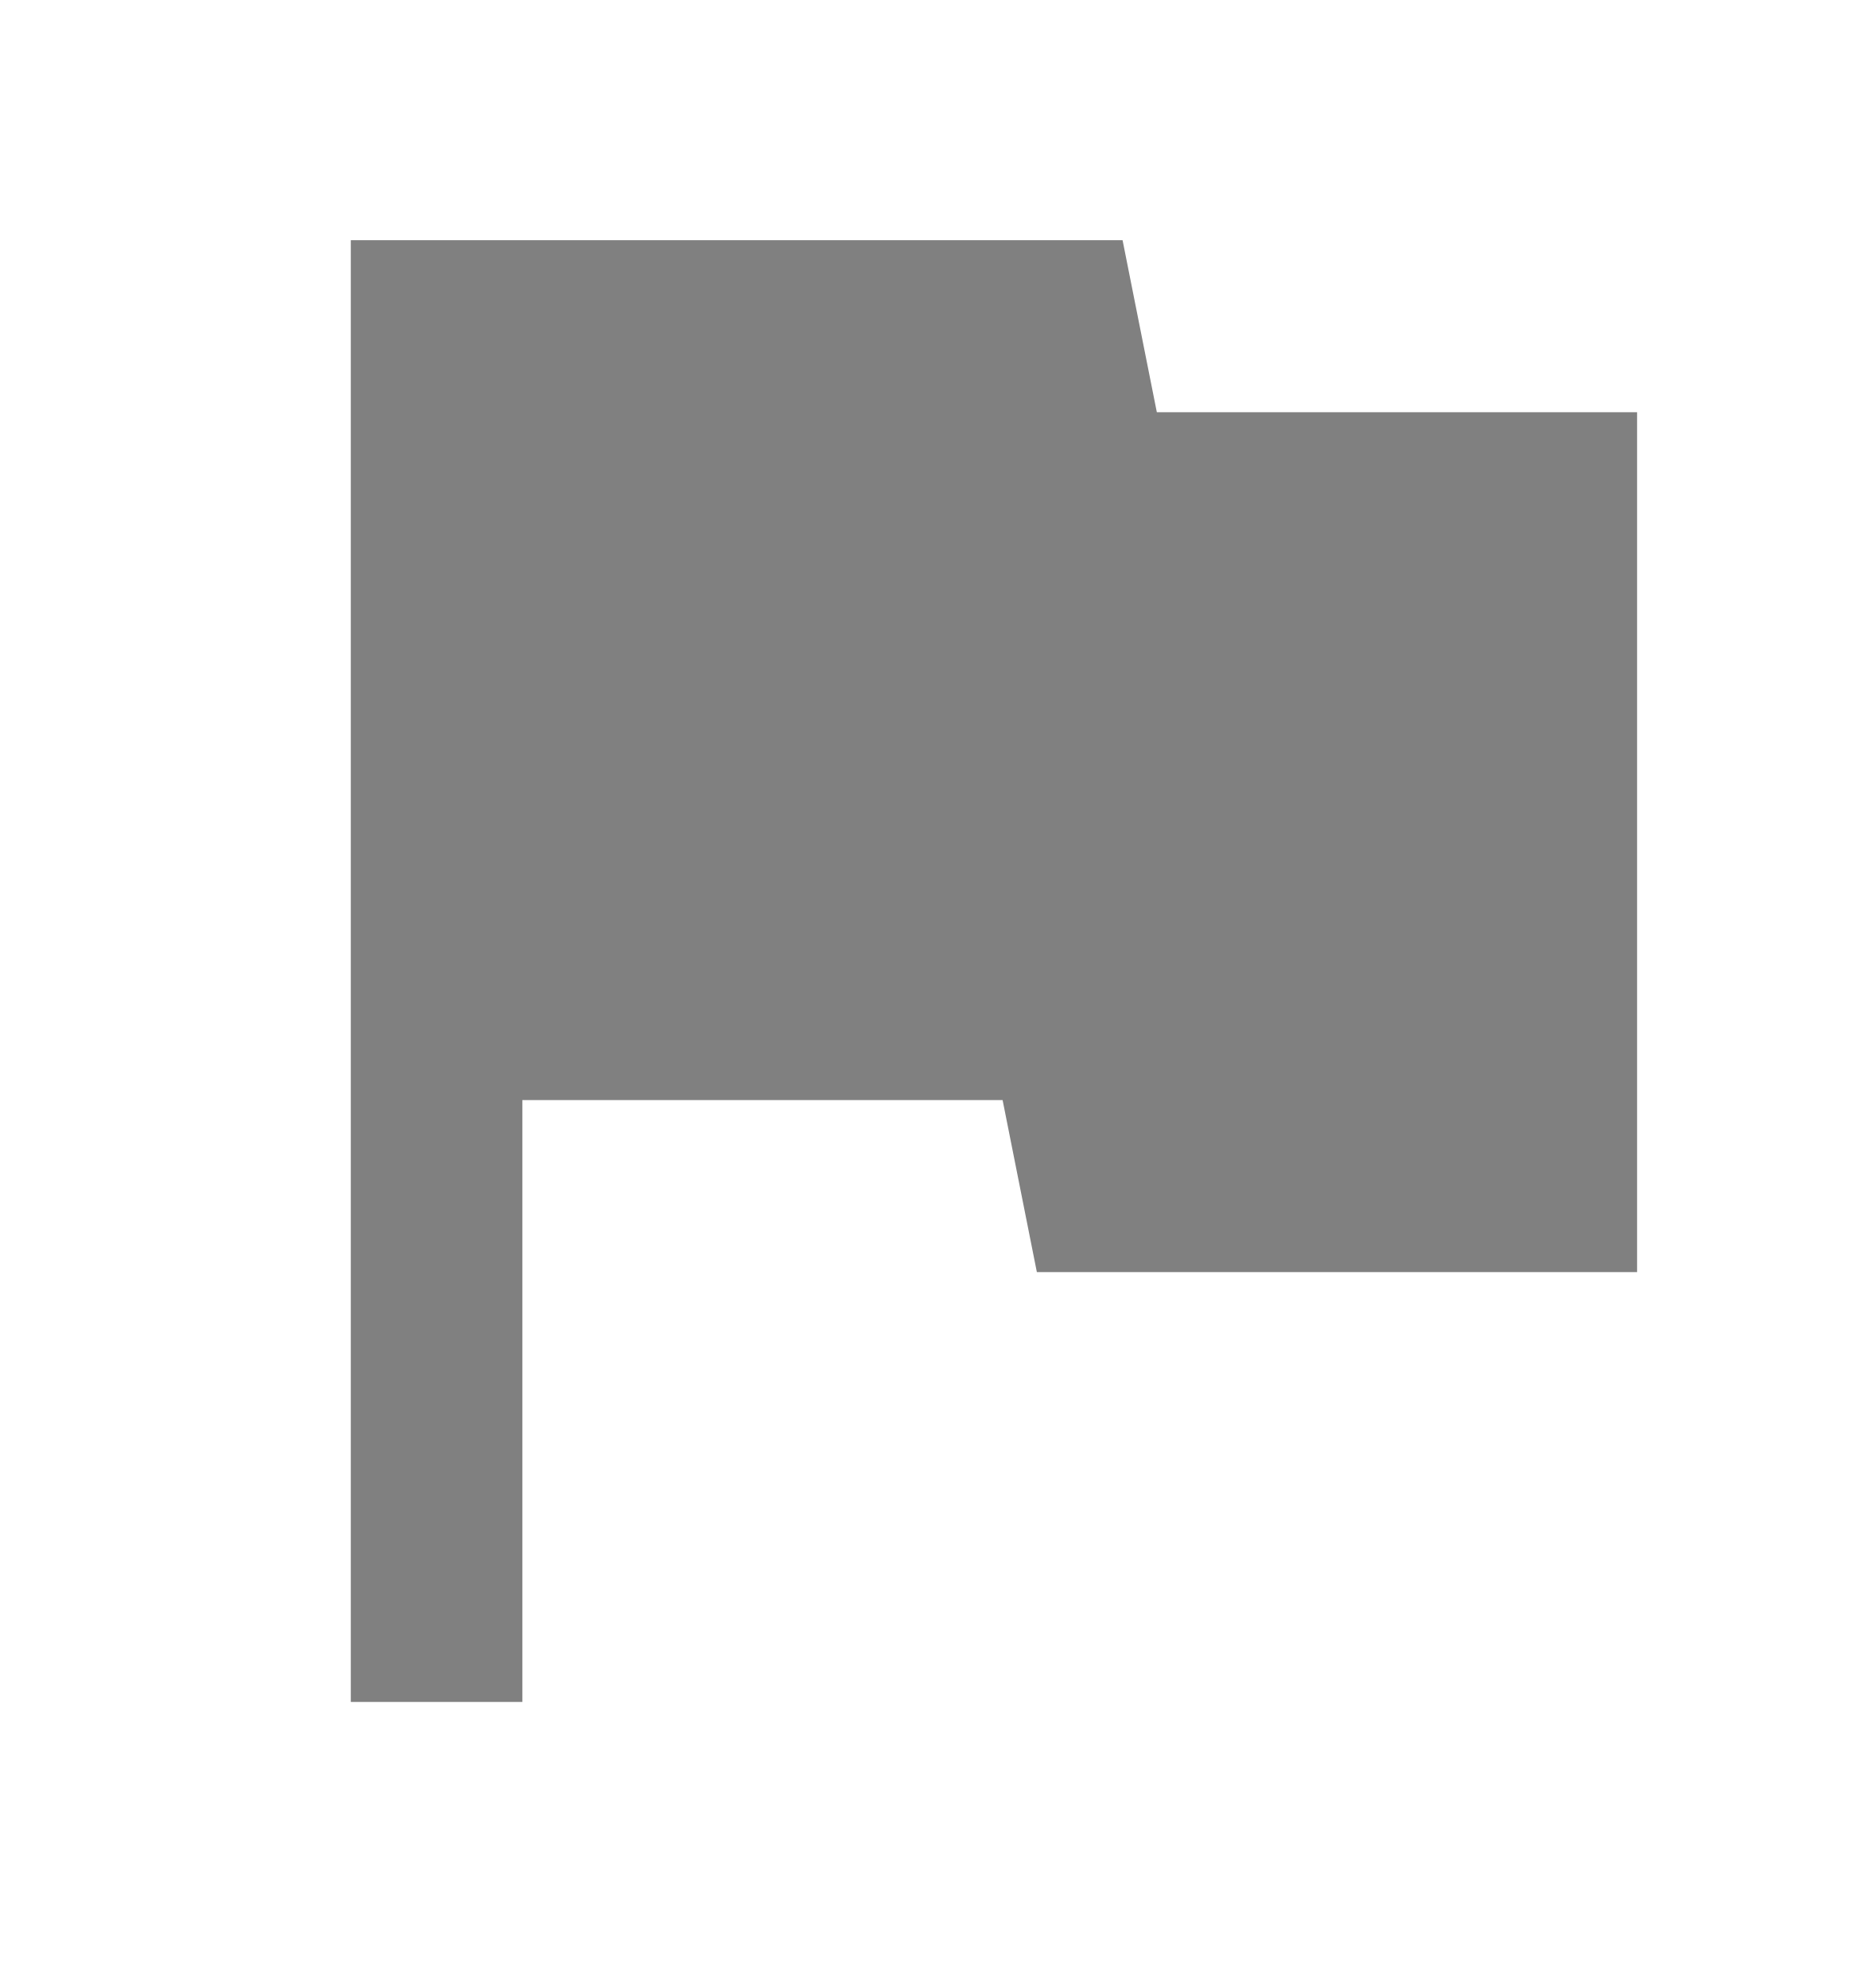
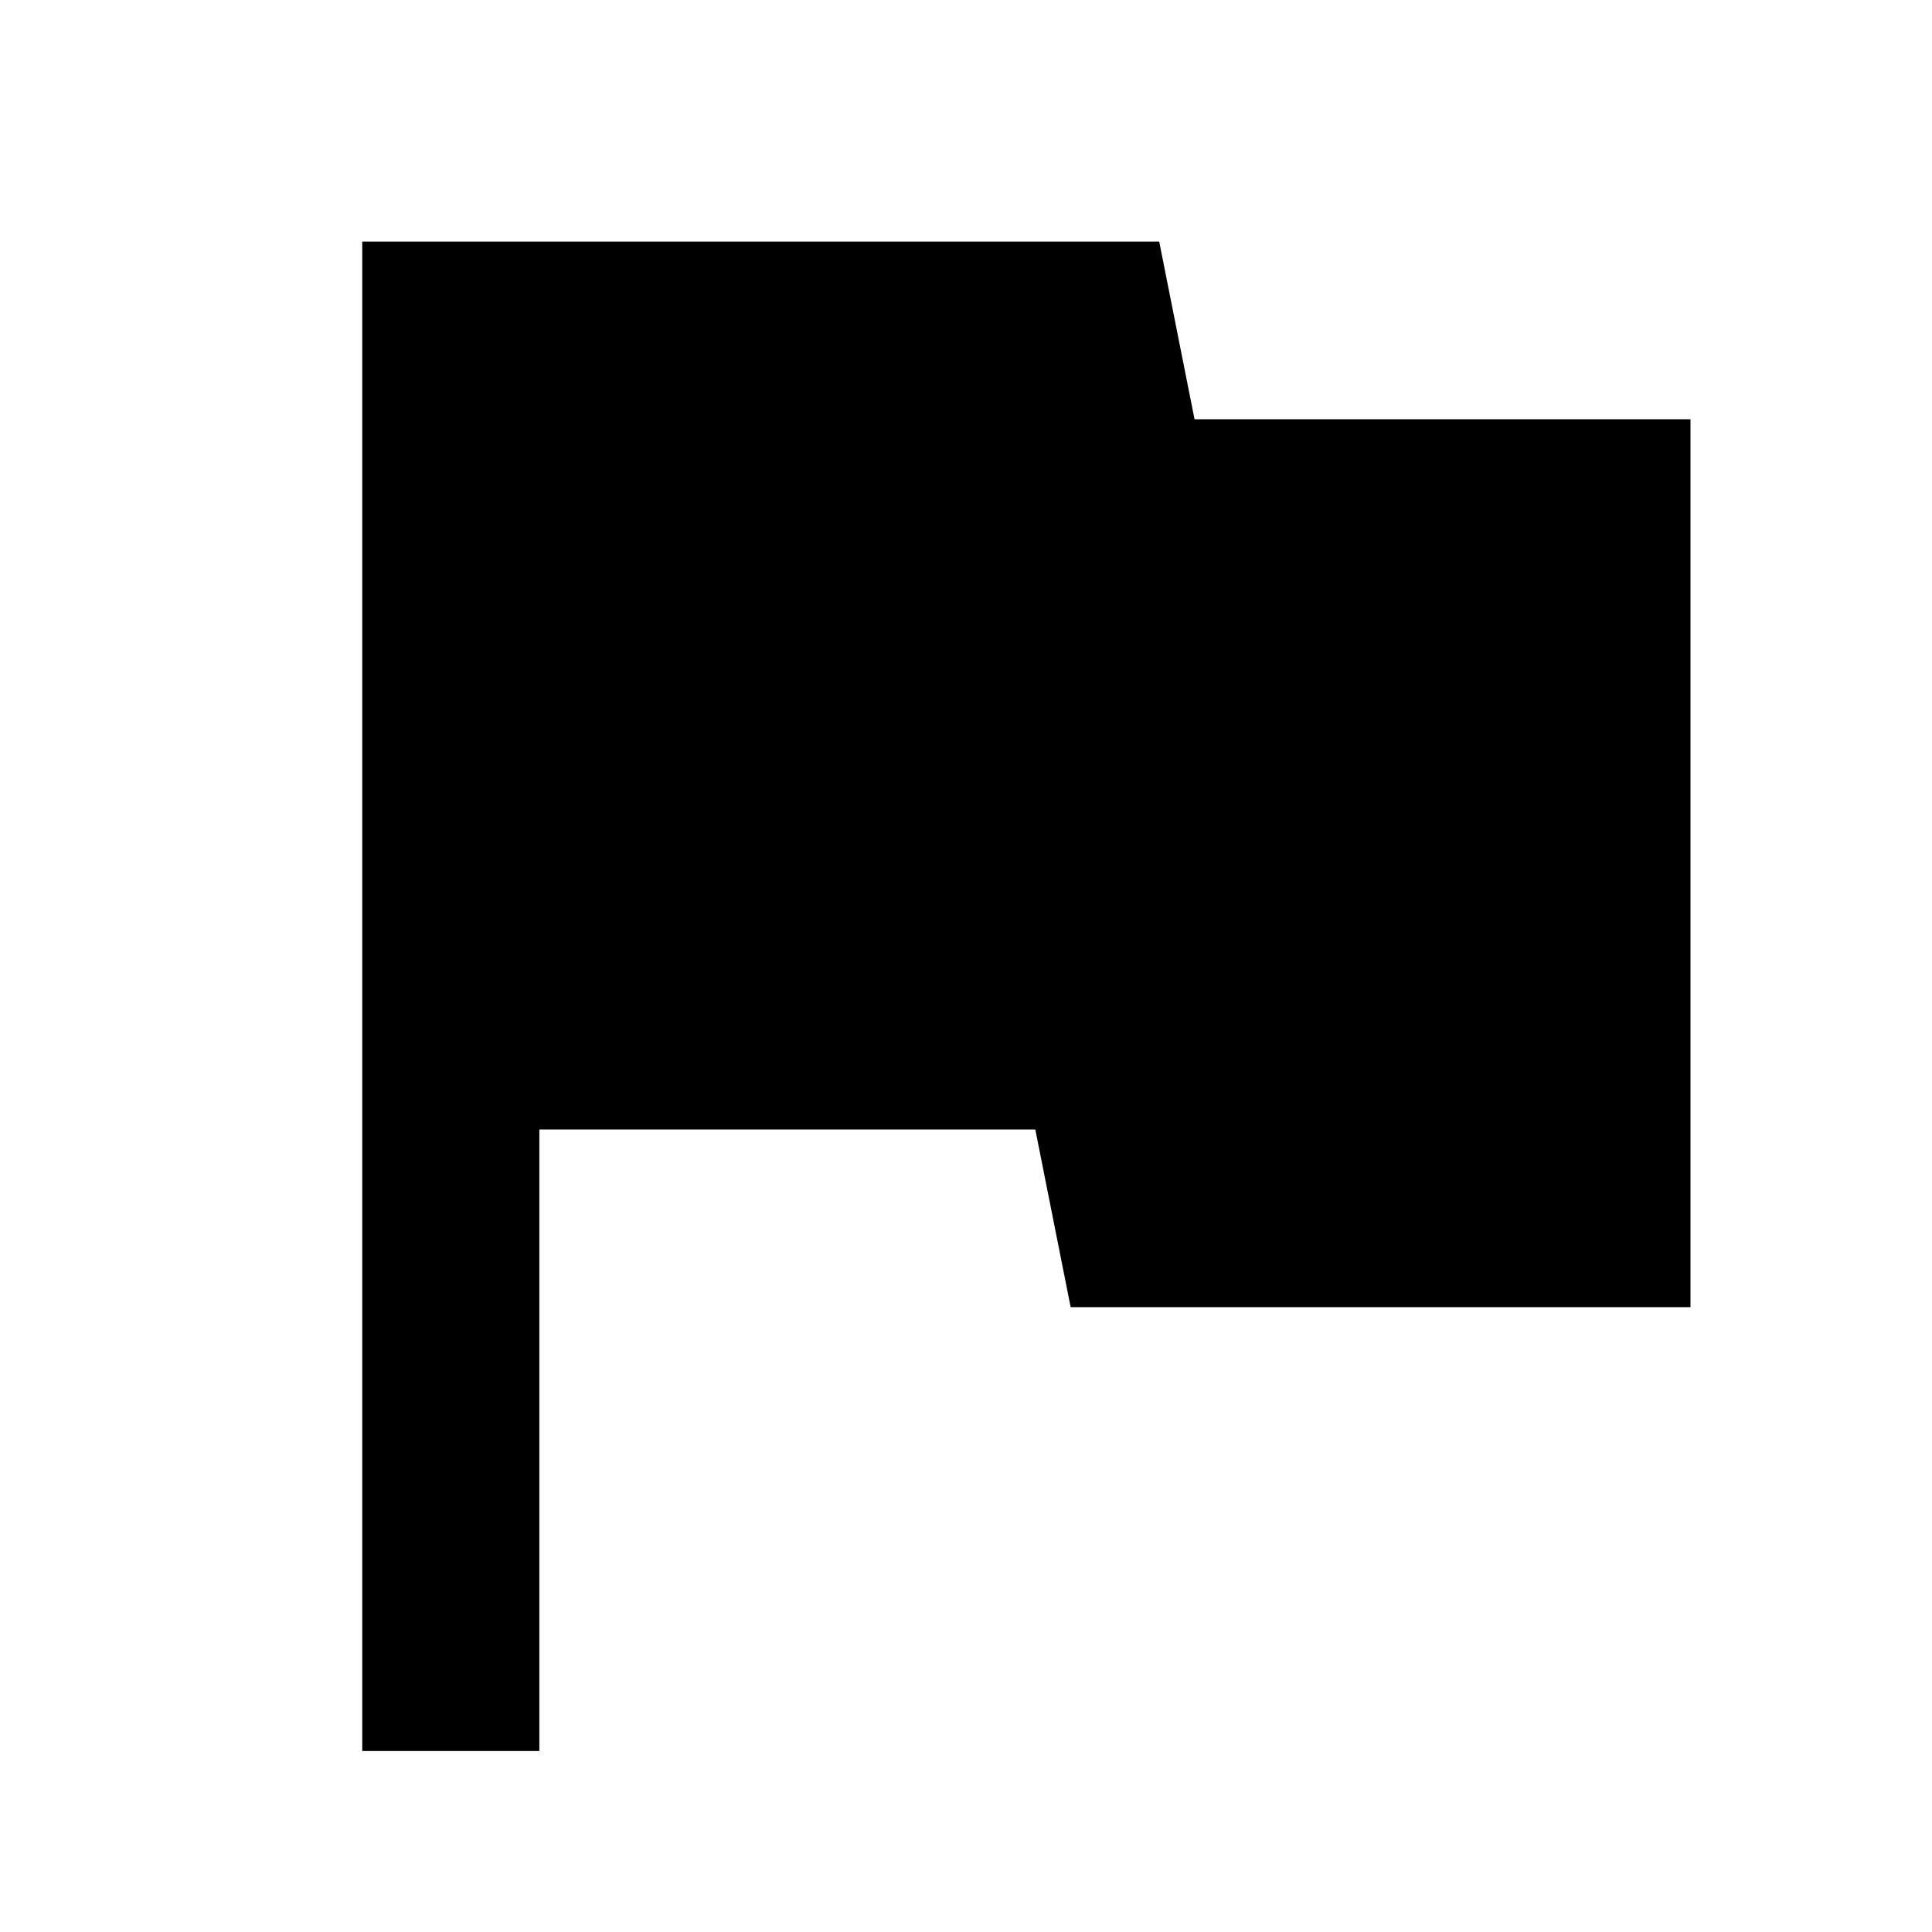
- <svg xmlns="http://www.w3.org/2000/svg" width="16" height="17" viewBox="0 0 16 17" fill="none">
-   <g id="ico_0063_flag">
-     <path id="Vector" d="M9.893 3.525L9.6 2.054H3V14.554H4.467V9.407H8.574L8.867 10.878H14V3.525H9.893Z" fill="#808080" />
-   </g>
+ <svg xmlns="http://www.w3.org/2000/svg" width="24" height="24" viewBox="0 0 24 24" fill="none">
+   <path d="M14.839 5.208L14.4 3.001H4.5V21.752H6.7V14.031H12.861L13.3 16.238H21V5.208H14.839Z" fill="black" />
</svg>
